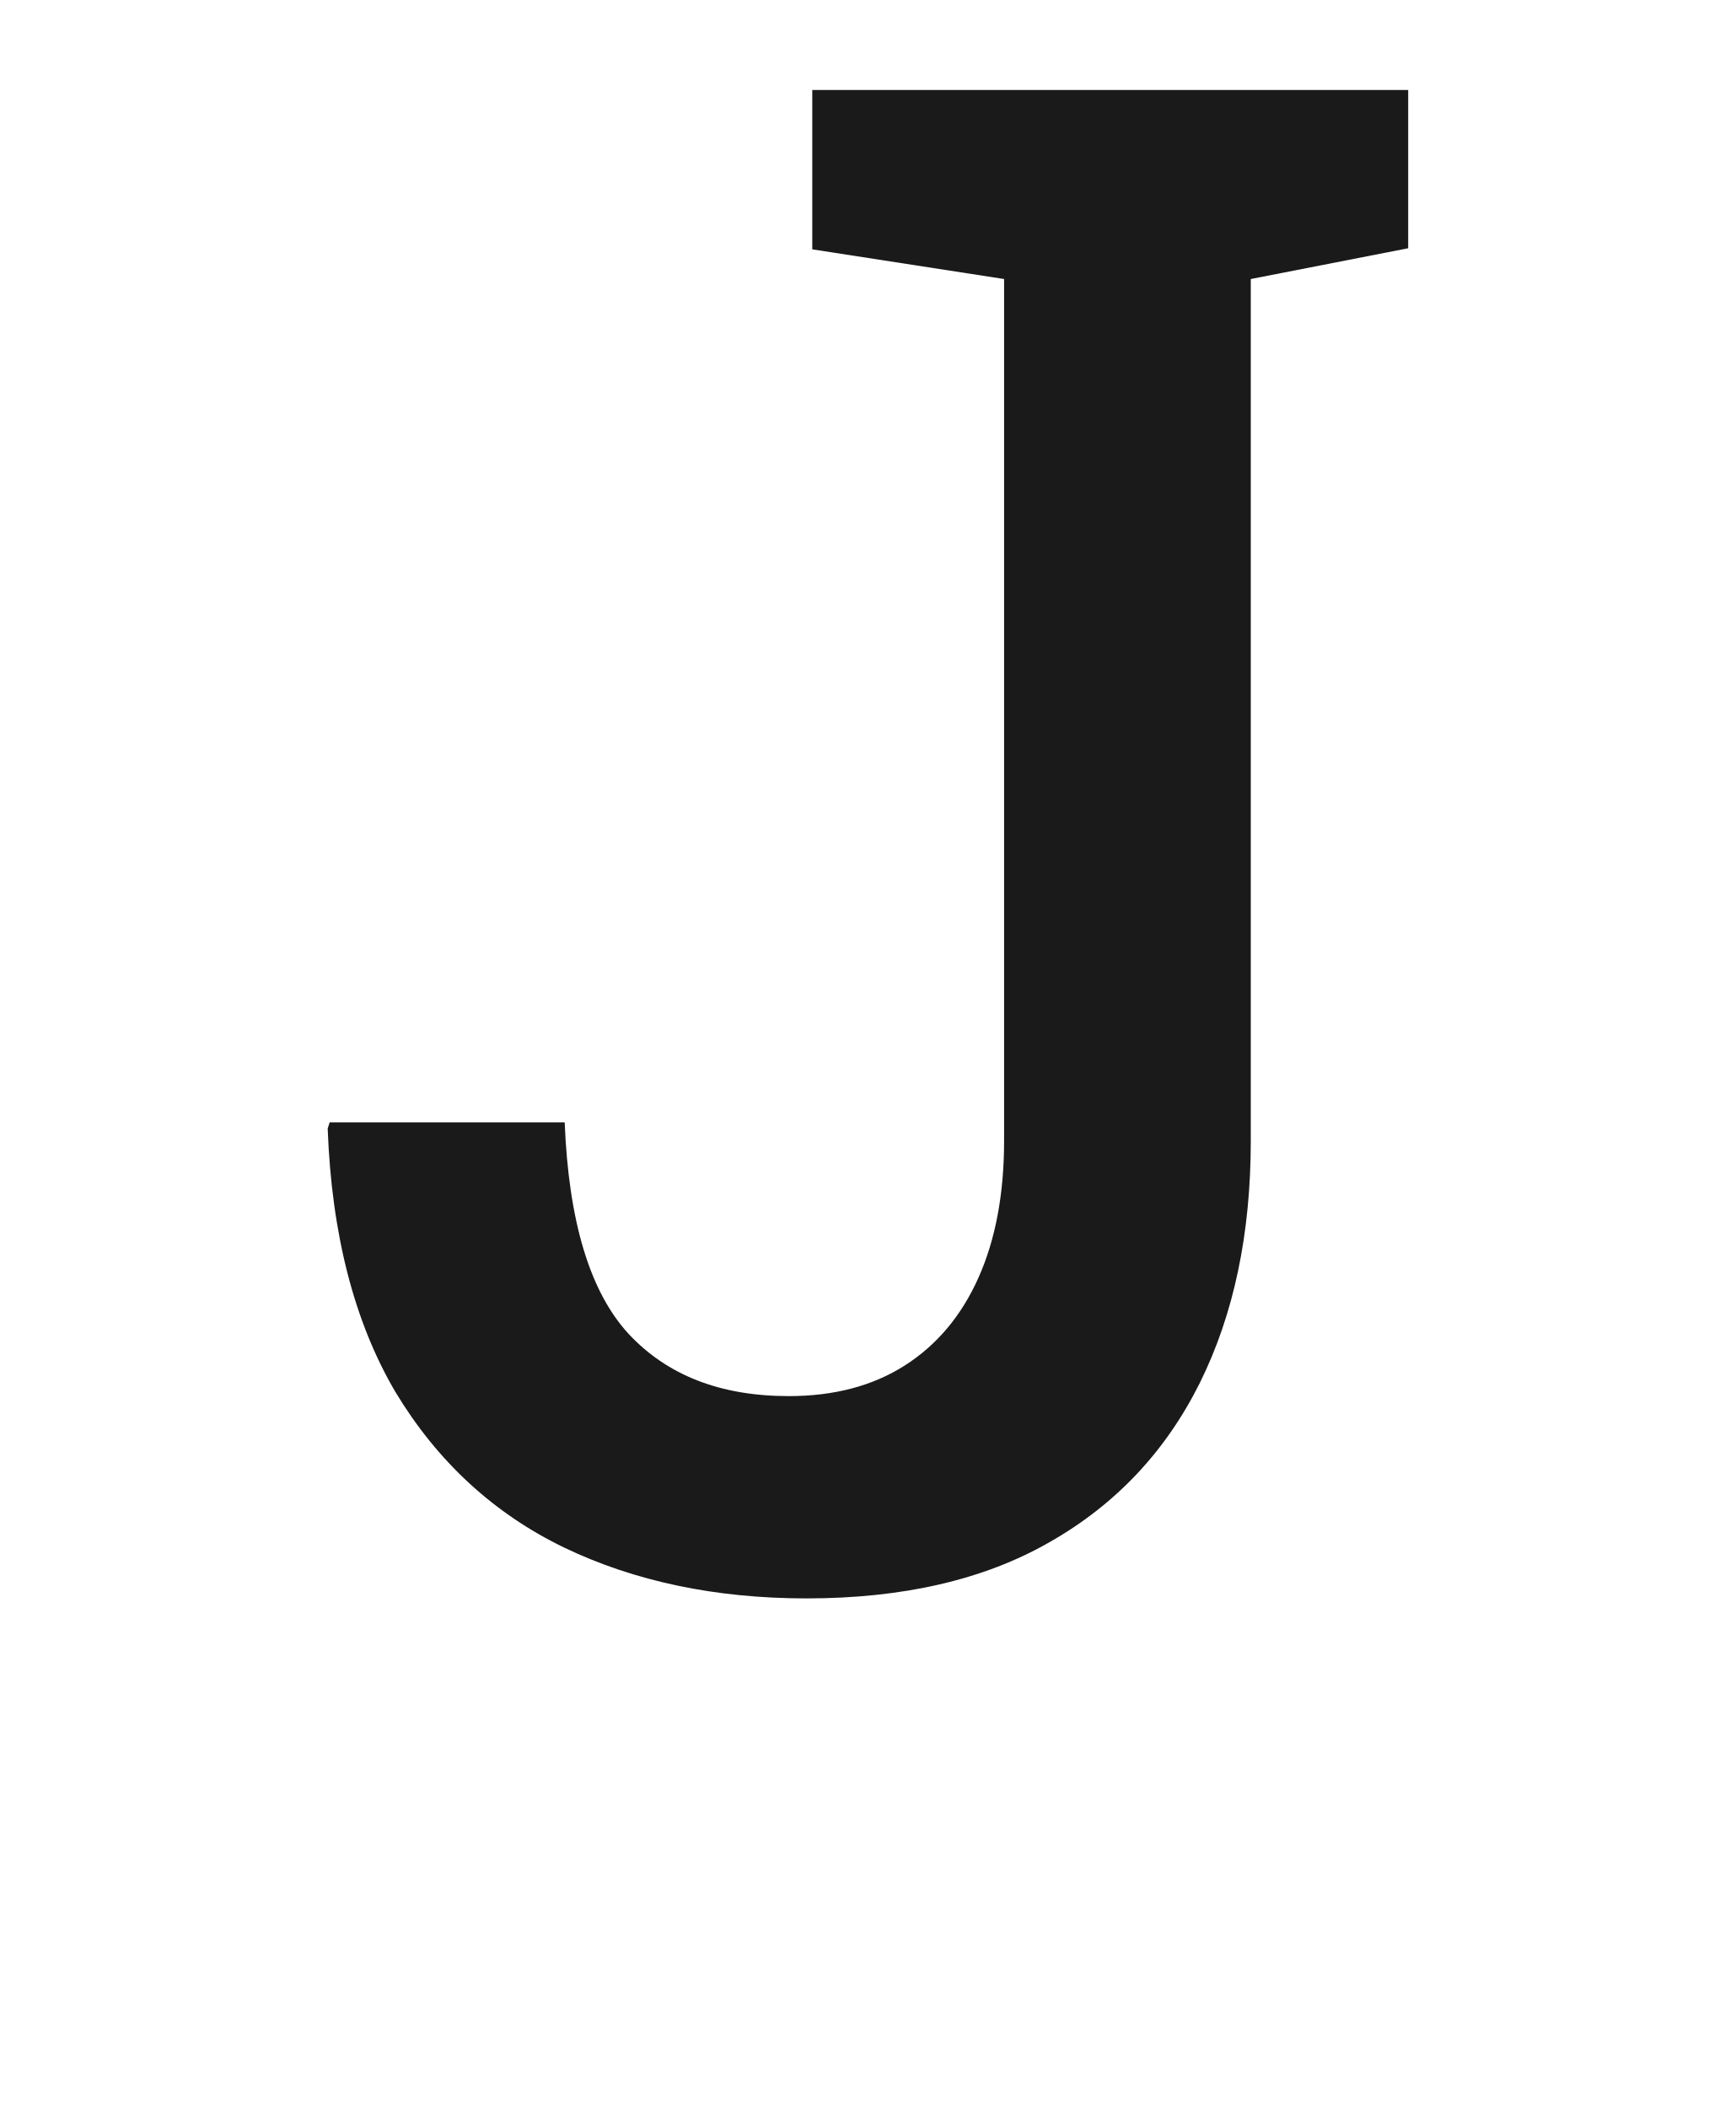
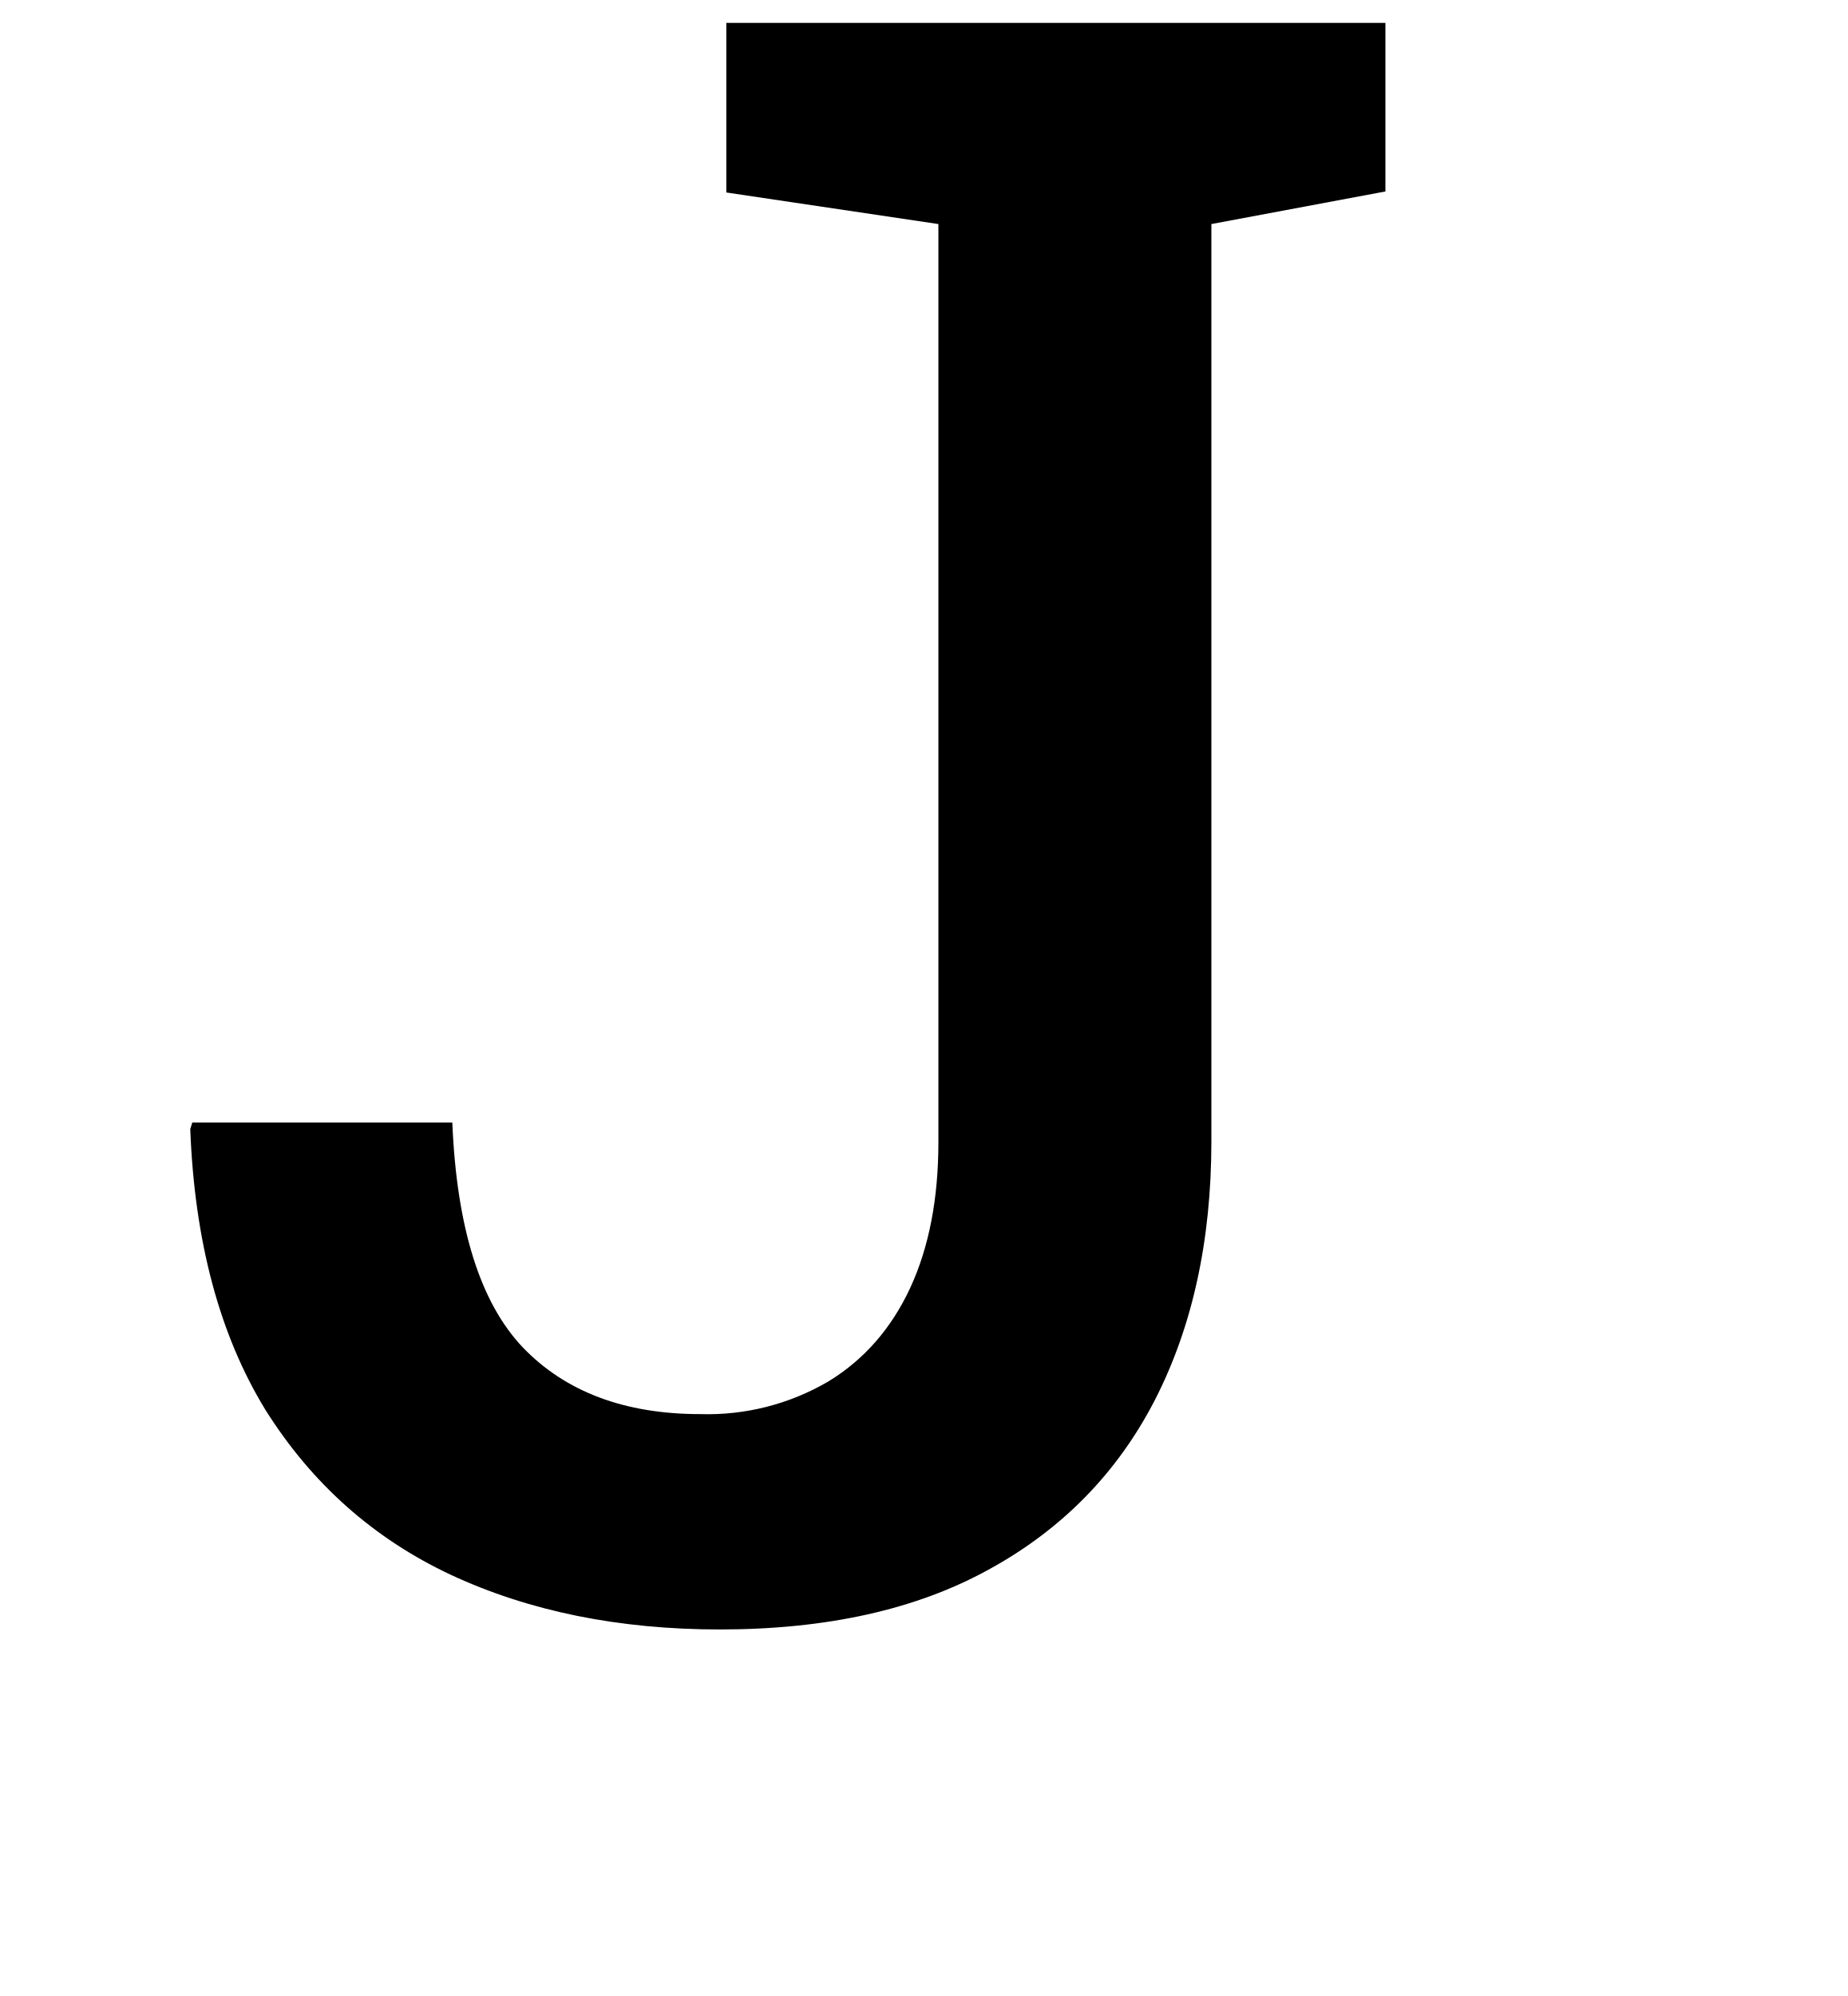
- <svg xmlns="http://www.w3.org/2000/svg" width="42" height="51" viewBox="0 0 11.113 13.494" version="1.1" id="svg1" xml:space="preserve">
-   <defs id="defs1" />
-   <g id="layer1">
-     <rect style="display:none;fill:#e77d00;fill-opacity:1;stroke:none;stroke-width:1.672;stroke-linecap:round;stroke-linejoin:round;paint-order:stroke markers fill" id="rect9" width="11.113" height="13.494" x="0" y="1.6666667e-07" rx="1.9073487e-07" ry="2.623" />
-     <g id="g1" transform="matrix(1.147737,0,0,1,-0.8208633,0)">
-       <path id="text5" style="font-style:normal;font-variant:normal;font-weight:500;font-stretch:normal;font-size:12.253px;font-family:'Roboto Slab';-inkscape-font-specification:'Roboto Slab, Medium';font-variant-ligatures:normal;font-variant-caps:normal;font-variant-numeric:normal;font-variant-east-asian:normal;display:none;fill:#1a1a1a;fill-opacity:1;stroke:none;stroke-width:1.023;stroke-linecap:round;stroke-linejoin:round;stroke-dasharray:none;stroke-opacity:1;paint-order:markers stroke fill" d="M 2.098,0.576 V 3.054 h 1.037 l 0.12,-1.216 h 1.607 V 8.891 L 3.99,9.087 V 10.094 h 3.126 V 9.087 L 6.244,8.891 V 1.838 H 7.851 l 0.12,1.216 h 1.042 V 0.576 Z" />
-       <path id="text21" style="font-size:12.258px;font-family:'Roboto Slab';-inkscape-font-specification:'Roboto Slab, Normal';font-variant-position:super;font-variant-caps:all-small-caps;display:none;fill:#1a1a1a;fill-opacity:1;stroke-width:1.628;stroke-linecap:round;stroke-linejoin:round;paint-order:stroke markers fill" d="m 8.937,0.455 c -0.343,0 -0.65,0.09 -0.922,0.269 C 7.744,0.9 7.439,1.222 7.1,1.689 L 5.322,4.251 H 4.472 V 1.641 L 5.393,1.461 V 0.534 H 2.012 V 1.461 L 2.964,1.641 V 8.147 L 2.012,8.327 V 9.249 H 5.393 V 8.327 L 4.472,8.147 V 5.585 h 1.065 l 1.927,2.64 0.018,0.024 -0.569,0.078 V 9.249 H 10.116 V 8.327 L 9.242,8.177 6.627,4.67 8.201,2.491 C 8.401,2.223 8.576,2.04 8.728,1.94 8.879,1.836 9.043,1.785 9.218,1.785 c 0.076,0 0.15,0.008 0.222,0.024 0.076,0.012 0.161,0.028 0.257,0.048 L 9.937,0.749 C 9.793,0.657 9.641,0.585 9.482,0.534 9.326,0.482 9.145,0.455 8.937,0.455 Z" transform="scale(0.9162598,1.091393)" />
-       <path id="text1-6" style="font-style:normal;font-variant:normal;font-weight:500;font-stretch:normal;font-size:12.253px;font-family:'Roboto Slab';-inkscape-font-specification:'Roboto Slab, Medium';font-variant-ligatures:normal;font-variant-caps:normal;font-variant-numeric:normal;font-variant-east-asian:normal;display:none;fill:#1a1a1a;fill-opacity:1;stroke:none;stroke-width:1.023;stroke-linecap:round;stroke-linejoin:round;stroke-dasharray:none;stroke-opacity:1;paint-order:markers stroke fill" d="M 2.655,0.576 V 1.589 L 3.461,1.772 3.319,4.451 c -0.018,0.823 -0.083,1.521 -0.192,2.091 -0.106,0.566 -0.241,1.033 -0.406,1.399 -0.165,0.366 -0.342,0.66 -0.532,0.882 h -0.642 l 0.137,3.607 h 1.24 V 10.091 H 8.183 v 2.34 H 9.434 L 9.565,8.823 H 8.556 V 1.785 L 9.423,1.589 V 0.576 Z m 2.183,1.274 h 2.336 V 8.823 H 3.741 C 3.924,8.505 4.083,8.135 4.218,7.712 4.357,7.285 4.469,6.802 4.553,6.262 4.637,5.717 4.689,5.114 4.711,4.451 Z" />
-       <path id="text4" style="font-style:normal;font-variant:normal;font-weight:500;font-stretch:normal;font-size:12.262px;font-family:'Roboto Slab';-inkscape-font-specification:'Roboto Slab, Medium';font-variant-ligatures:normal;font-variant-caps:normal;font-variant-numeric:normal;font-variant-east-asian:normal;display:none;fill:#1a1a1a;fill-opacity:1;stroke:none;stroke-width:1.023;stroke-linecap:round;stroke-linejoin:round;stroke-dasharray:none;stroke-opacity:1;paint-order:markers stroke fill" d="M 2.225,0.576 V 1.589 L 3.096,1.785 V 8.891 L 2.225,9.087 V 10.094 h 3.872 c 0.877,0 1.561,-0.231 2.051,-0.693 C 8.641,8.935 8.888,8.254 8.888,7.361 c 0,-0.37 -0.058,-0.71 -0.175,-1.02 C 8.599,6.028 8.433,5.762 8.213,5.544 7.994,5.326 7.723,5.176 7.402,5.093 7.771,4.927 8.06,4.674 8.268,4.334 8.477,3.99 8.581,3.603 8.581,3.171 8.581,2.308 8.328,1.661 7.824,1.23 7.323,0.794 6.625,0.576 5.729,0.576 H 3.096 Z M 4.479,1.851 h 1.25 c 0.483,0 0.848,0.115 1.097,0.346 0.249,0.227 0.373,0.578 0.373,1.053 0,0.423 -0.117,0.752 -0.351,0.987 -0.234,0.235 -0.555,0.353 -0.965,0.353 H 4.479 Z m 0,3.922 h 1.755 c 0.435,0 0.755,0.14 0.96,0.419 0.208,0.279 0.313,0.669 0.313,1.17 0,0.475 -0.122,0.839 -0.367,1.092 C 6.897,8.701 6.55,8.826 6.097,8.826 H 4.479 Z" />
-       <path id="text1-9" style="font-style:normal;font-variant:normal;font-weight:500;font-stretch:normal;font-size:12.253px;font-family:'Roboto Slab';-inkscape-font-specification:'Roboto Slab, Medium';font-variant-ligatures:normal;font-variant-caps:normal;font-variant-numeric:normal;font-variant-east-asian:normal;display:none;fill:#1a1a1a;fill-opacity:1;stroke:none;stroke-width:1.023;stroke-linecap:round;stroke-linejoin:round;stroke-dasharray:none;stroke-opacity:1;paint-order:markers stroke fill" d="M 4.901,0.576 2.257,8.989 1.676,9.087 V 10.094 H 4.216 V 9.087 L 3.639,8.963 4.073,7.466 H 7.045 L 7.468,8.963 6.897,9.087 V 10.094 H 9.436 V 9.087 L 8.855,8.989 6.244,0.576 Z M 5.548,2.426 h 0.033 l 0.071,0.255 1.037,3.523 H 4.435 L 5.471,2.694 Z" />
-       <path id="text1-8" style="font-style:normal;font-variant:normal;font-weight:500;font-stretch:normal;font-size:12.253px;font-family:'Roboto Slab';-inkscape-font-specification:'Roboto Slab, Medium';font-variant-ligatures:normal;font-variant-caps:normal;font-variant-numeric:normal;font-variant-east-asian:normal;display:none;fill:#1a1a1a;fill-opacity:1;stroke:none;stroke-width:1.023;stroke-linecap:round;stroke-linejoin:round;stroke-dasharray:none;stroke-opacity:1;paint-order:markers stroke fill" d="M 1.687,0.576 V 1.589 L 2.559,1.786 V 8.891 L 1.687,9.087 V 10.094 H 4.786 V 9.087 L 3.941,8.891 V 7.304 l 1.181,-1.471 1.923,3.163 v 0.007 L 6.338,9.087 V 10.094 H 9.425 V 9.087 L 8.663,8.924 6.02,4.715 8.389,1.766 9.141,1.589 V 0.576 H 6.162 V 1.589 l 0.707,0.085 -0.017,0.026 -2.912,3.688 V 1.786 L 4.786,1.589 V 0.576 Z" />
-       <path d="m 5.389,0.439 c -0.53,0 -1.009,0.12 -1.437,0.36 C 3.524,1.034 3.159,1.37 2.855,1.805 2.552,2.237 2.318,2.746 2.153,3.335 1.989,3.923 1.907,4.566 1.907,5.263 v 0.144 c 0,0.702 0.082,1.347 0.246,1.935 0.165,0.588 0.399,1.098 0.702,1.529 0.307,0.431 0.674,0.767 1.102,1.007 0.428,0.235 0.907,0.353 1.437,0.353 0.165,0 0.329,-0.016 0.494,-0.046 0.168,-0.026 0.331,-0.065 0.488,-0.117 L 8.493,11.832 9.206,10.662 7.55,9.375 C 8.007,8.943 8.343,8.386 8.559,7.702 8.778,7.013 8.888,6.248 8.888,5.407 V 5.263 c 0,-0.697 -0.08,-1.34 -0.241,-1.928 C 8.486,2.746 8.254,2.237 7.95,1.805 7.647,1.37 7.279,1.034 6.848,0.799 6.416,0.559 5.93,0.439 5.389,0.439 Z m 0,1.314 c 0.479,0 0.876,0.148 1.19,0.445 0.314,0.296 0.548,0.706 0.702,1.229 0.154,0.523 0.23,1.131 0.23,1.824 v 0.157 c 0,0.702 -0.077,1.316 -0.23,1.843 -0.154,0.527 -0.387,0.939 -0.702,1.235 -0.311,0.292 -0.705,0.438 -1.184,0.438 -0.461,0 -0.848,-0.146 -1.163,-0.438 C 3.918,8.189 3.682,7.778 3.525,7.25 3.367,6.719 3.288,6.104 3.288,5.407 V 5.25 c 0,-0.693 0.079,-1.301 0.236,-1.824 0.161,-0.523 0.397,-0.932 0.707,-1.229 0.311,-0.296 0.696,-0.445 1.157,-0.445 z" style="font-weight:500;font-size:12.253px;font-family:'Roboto Slab';-inkscape-font-specification:'Roboto Slab, Medium';display:none;fill:#1a1a1a;stroke-width:1.023;stroke-linecap:round;stroke-linejoin:round;paint-order:markers stroke fill" id="path2" />
-       <path id="text1-7" style="font-style:normal;font-variant:normal;font-weight:500;font-stretch:normal;font-size:12.253px;font-family:'Roboto Slab';-inkscape-font-specification:'Roboto Slab, Medium';font-variant-ligatures:normal;font-variant-caps:normal;font-variant-numeric:normal;font-variant-east-asian:normal;display:inline;fill:#1a1a1a;fill-opacity:1;stroke:none;stroke-width:1.023;stroke-linecap:round;stroke-linejoin:round;stroke-dasharray:none;stroke-opacity:1;paint-order:markers stroke fill" d="M 5.246,0.576 V 1.596 l 1.07,0.19 v 5.517 c 0,0.34 -0.048,0.632 -0.143,0.876 C 6.078,8.423 5.941,8.61 5.762,8.741 5.583,8.872 5.367,8.937 5.115,8.937 4.734,8.937 4.437,8.804 4.221,8.538 4.005,8.268 3.887,7.817 3.865,7.185 H 2.554 L 2.543,7.224 c 0.022,0.676 0.148,1.238 0.378,1.687 0.234,0.445 0.547,0.776 0.938,0.994 0.395,0.218 0.847,0.327 1.355,0.327 0.537,0 0.989,-0.119 1.354,-0.359 C 6.938,9.632 7.217,9.292 7.408,8.852 7.598,8.412 7.692,7.896 7.692,7.303 V 1.786 L 8.57,1.589 V 0.576 Z" />
-       <g id="g24" style="display:none">
-         <path id="path8" style="font-style:normal;font-variant:normal;font-weight:500;font-stretch:normal;font-size:12.262px;font-family:'Roboto Slab';-inkscape-font-specification:'Roboto Slab, Medium';font-variant-ligatures:normal;font-variant-caps:normal;font-variant-numeric:normal;font-variant-east-asian:normal;display:inline;fill:#1a1a1a;fill-opacity:1;stroke:none;stroke-width:1.023;stroke-linecap:round;stroke-linejoin:round;stroke-dasharray:none;stroke-opacity:1;paint-order:markers stroke fill" d="m 7.461,0.439 c -0.812,0 -1.453,0.327 -1.925,0.98 -0.472,0.654 -0.707,1.599 -0.707,2.837 v 2.164 c 0,1.238 0.236,2.183 0.707,2.837 0.475,0.649 1.12,0.974 1.936,0.974 0.808,0 1.448,-0.325 1.919,-0.974 0.472,-0.649 0.707,-1.595 0.707,-2.837 v -2.164 c 0,-1.238 -0.237,-2.183 -0.713,-2.837 C 8.91,0.766 8.269,0.439 7.461,0.439 Z m 0,1.274 c 0.406,0 0.717,0.19 0.932,0.569 0.216,0.379 0.323,0.961 0.323,1.745 v 2.608 c 0,0.793 -0.106,1.379 -0.318,1.759 -0.212,0.379 -0.521,0.569 -0.927,0.569 -0.413,0 -0.727,-0.19 -0.943,-0.569 -0.216,-0.379 -0.323,-0.965 -0.323,-1.759 V 4.027 c 0,-0.789 0.106,-1.37 0.318,-1.745 0.216,-0.379 0.528,-0.569 0.938,-0.569 z" />
-         <path style="font-style:normal;font-variant:normal;font-weight:500;font-stretch:normal;font-size:12.262px;font-family:'Roboto Slab';-inkscape-font-specification:'Roboto Slab, Medium';font-variant-ligatures:normal;font-variant-caps:normal;font-variant-numeric:normal;font-variant-east-asian:normal;display:inline;fill:#1a1a1a;fill-opacity:1;stroke:none;stroke-width:1.023;stroke-linecap:round;stroke-linejoin:round;stroke-dasharray:none;stroke-opacity:1;paint-order:markers stroke fill" d="M 3.695,0.576 0.997,1.204 v 0.967 L 2.318,2.158 V 8.891 L 1.019,9.087 V 10.094 H 4.995 V 9.087 L 3.695,8.891 Z" id="path20" />
-       </g>
-       <path id="text8" style="font-style:normal;font-variant:normal;font-weight:500;font-stretch:normal;font-size:12.262px;font-family:'Roboto Slab';-inkscape-font-specification:'Roboto Slab, Medium';font-variant-ligatures:normal;font-variant-caps:normal;font-variant-numeric:normal;font-variant-east-asian:normal;display:none;fill:#1a1a1a;fill-opacity:1;stroke:none;stroke-width:1.023;stroke-linecap:round;stroke-linejoin:round;stroke-dasharray:none;stroke-opacity:1;paint-order:markers stroke fill" d="m 5.491,0.439 c -0.49,0 -0.932,0.148 -1.327,0.444 C 3.772,1.175 3.463,1.578 3.236,2.093 3.01,2.603 2.896,3.185 2.896,3.838 c 0,0.684 0.099,1.272 0.296,1.765 0.201,0.488 0.482,0.863 0.844,1.124 0.366,0.257 0.794,0.386 1.284,0.386 0.314,0 0.599,-0.074 0.855,-0.222 C 6.432,6.743 6.642,6.527 6.807,6.244 l 0.017,0.098 C 6.816,7.248 6.671,7.913 6.39,8.335 6.108,8.754 5.723,8.963 5.233,8.963 c -0.26,0 -0.508,-0.026 -0.746,-0.079 C 4.249,8.828 4.017,8.743 3.79,8.63 L 3.615,9.839 c 0.241,0.131 0.508,0.229 0.801,0.294 0.292,0.065 0.577,0.098 0.855,0.098 0.585,0 1.097,-0.155 1.536,-0.464 C 7.249,9.453 7.595,8.991 7.843,8.381 8.092,7.767 8.216,7.015 8.216,6.126 V 4.204 C 8.216,3.394 8.103,2.709 7.876,2.152 7.649,1.589 7.332,1.165 6.922,0.877 6.516,0.585 6.039,0.439 5.491,0.439 Z m 0.017,1.275 c 0.42,0 0.746,0.196 0.976,0.588 0.234,0.388 0.351,0.961 0.351,1.719 V 5.035 C 6.717,5.287 6.547,5.492 6.324,5.649 6.101,5.802 5.834,5.877 5.523,5.877 5.256,5.877 5.03,5.795 4.843,5.629 4.657,5.459 4.516,5.222 4.421,4.917 4.326,4.607 4.278,4.248 4.278,3.838 c 0,-0.405 0.053,-0.767 0.159,-1.085 C 4.547,2.431 4.693,2.178 4.876,1.995 5.063,1.808 5.273,1.714 5.507,1.714 Z" />
-       <path id="text9" style="font-style:normal;font-variant:normal;font-weight:500;font-stretch:normal;font-size:12.262px;font-family:'Roboto Slab';-inkscape-font-specification:'Roboto Slab, Medium';font-variant-ligatures:normal;font-variant-caps:normal;font-variant-numeric:normal;font-variant-east-asian:normal;display:none;fill:#1a1a1a;fill-opacity:1;stroke:none;stroke-width:1.023;stroke-linecap:round;stroke-linejoin:round;stroke-dasharray:none;stroke-opacity:1;paint-order:markers stroke fill" d="m 5.554,0.439 c -0.49,0 -0.922,0.105 -1.294,0.314 C 3.89,0.958 3.603,1.256 3.398,1.648 3.193,2.04 3.091,2.52 3.091,3.086 c 0,0.484 0.108,0.911 0.323,1.281 0.216,0.366 0.515,0.647 0.899,0.843 C 3.875,5.416 3.528,5.718 3.272,6.119 3.016,6.516 2.888,6.978 2.888,7.505 c 0,0.584 0.111,1.081 0.334,1.49 0.227,0.405 0.541,0.713 0.944,0.922 0.402,0.209 0.868,0.314 1.398,0.314 0.526,0 0.989,-0.105 1.388,-0.314 C 7.354,9.708 7.667,9.401 7.89,8.996 8.113,8.586 8.224,8.089 8.224,7.505 8.224,6.982 8.095,6.52 7.835,6.119 7.579,5.718 7.232,5.416 6.793,5.211 7.173,5.015 7.475,4.734 7.698,4.368 7.921,3.997 8.033,3.57 8.033,3.086 8.033,2.52 7.926,2.04 7.714,1.648 7.506,1.256 7.215,0.958 6.842,0.753 6.473,0.544 6.044,0.439 5.554,0.439 Z m 0,1.275 c 0.219,0 0.409,0.061 0.57,0.183 0.165,0.122 0.293,0.29 0.384,0.503 0.095,0.214 0.143,0.462 0.143,0.745 0,0.288 -0.046,0.538 -0.137,0.752 C 6.422,4.111 6.296,4.276 6.135,4.394 5.974,4.507 5.784,4.564 5.565,4.564 5.228,4.564 4.961,4.435 4.764,4.178 4.57,3.921 4.473,3.577 4.473,3.145 4.473,2.71 4.57,2.363 4.764,2.106 4.961,1.845 5.225,1.714 5.554,1.714 Z m 0,4.131 c 0.252,0 0.475,0.066 0.669,0.196 0.197,0.131 0.351,0.316 0.461,0.556 0.11,0.235 0.164,0.51 0.164,0.824 0,0.314 -0.053,0.586 -0.159,0.817 C 6.583,8.469 6.433,8.647 6.239,8.773 6.045,8.9 5.82,8.963 5.565,8.963 5.173,8.963 4.859,8.826 4.621,8.551 4.387,8.277 4.27,7.9 4.27,7.421 c 0,-0.314 0.055,-0.588 0.165,-0.824 C 4.545,6.357 4.694,6.172 4.884,6.041 5.078,5.911 5.301,5.845 5.554,5.845 Z" />
-       <path id="text10" style="font-style:normal;font-variant:normal;font-weight:500;font-stretch:normal;font-size:12.262px;font-family:'Roboto Slab';-inkscape-font-specification:'Roboto Slab, Medium';font-variant-ligatures:normal;font-variant-caps:normal;font-variant-numeric:normal;font-variant-east-asian:normal;display:none;fill:#1a1a1a;fill-opacity:1;stroke:none;stroke-width:1.023;stroke-linecap:round;stroke-linejoin:round;stroke-dasharray:none;stroke-opacity:1;paint-order:markers stroke fill" d="M 2.787,0.576 V 2.858 H 3.889 L 3.96,1.851 H 6.993 C 6.5,2.544 6.077,3.267 5.726,4.021 5.379,4.77 5.095,5.564 4.876,6.4 4.657,7.237 4.501,8.137 4.41,9.1 L 4.328,10.094 H 5.71 L 5.792,9.1 C 5.865,8.359 5.955,7.683 6.061,7.073 6.167,6.459 6.31,5.875 6.489,5.321 6.672,4.764 6.911,4.206 7.207,3.648 7.503,3.086 7.876,2.487 8.326,1.851 V 0.576 Z" />
-       <path id="text11" style="font-style:normal;font-variant:normal;font-weight:500;font-stretch:normal;font-size:12.262px;font-family:'Roboto Slab';-inkscape-font-specification:'Roboto Slab, Medium';font-variant-ligatures:normal;font-variant-caps:normal;font-variant-numeric:normal;font-variant-east-asian:normal;display:none;fill:#1a1a1a;fill-opacity:1;stroke:none;stroke-width:1.023;stroke-linecap:round;stroke-linejoin:round;stroke-dasharray:none;stroke-opacity:1;paint-order:markers stroke fill" d="m 5.965,0.439 c -0.607,0 -1.144,0.172 -1.612,0.516 C 3.888,1.3 3.523,1.801 3.256,2.459 2.992,3.113 2.861,3.912 2.861,4.858 V 6.361 c 0,0.815 0.119,1.512 0.357,2.092 0.238,0.575 0.567,1.015 0.987,1.32 0.42,0.305 0.901,0.458 1.442,0.458 0.519,0 0.975,-0.142 1.366,-0.425 0.391,-0.288 0.694,-0.682 0.91,-1.183 0.219,-0.501 0.329,-1.074 0.329,-1.719 0,-0.61 -0.093,-1.155 -0.28,-1.634 C 7.786,4.79 7.519,4.415 7.172,4.145 6.824,3.871 6.413,3.733 5.938,3.733 c -0.34,0 -0.653,0.066 -0.938,0.196 C 4.718,4.061 4.482,4.237 4.292,4.459 L 4.27,4.426 C 4.285,3.533 4.441,2.862 4.737,2.413 5.033,1.96 5.451,1.734 5.992,1.734 c 0.241,0 0.466,0.03 0.674,0.091 0.208,0.057 0.406,0.131 0.592,0.222 L 7.511,0.838 C 7.288,0.712 7.047,0.613 6.788,0.543 6.528,0.474 6.254,0.439 5.965,0.439 Z M 5.543,4.976 c 0.42,0 0.746,0.179 0.976,0.536 0.234,0.357 0.351,0.817 0.351,1.379 0,0.388 -0.051,0.739 -0.153,1.053 C 6.618,8.257 6.476,8.506 6.294,8.689 6.111,8.872 5.89,8.963 5.63,8.963 5.221,8.963 4.885,8.745 4.621,8.309 4.362,7.874 4.232,7.25 4.232,6.44 V 5.753 C 4.316,5.592 4.422,5.455 4.55,5.342 4.678,5.224 4.826,5.134 4.994,5.073 5.162,5.008 5.345,4.976 5.543,4.976 Z" />
-       <path id="text12" style="font-style:normal;font-variant:normal;font-weight:500;font-stretch:normal;font-size:12.262px;font-family:'Roboto Slab';-inkscape-font-specification:'Roboto Slab, Medium';font-variant-ligatures:normal;font-variant-caps:normal;font-variant-numeric:normal;font-variant-east-asian:normal;display:none;fill:#1a1a1a;fill-opacity:1;stroke:none;stroke-width:1.023;stroke-linecap:round;stroke-linejoin:round;stroke-dasharray:none;stroke-opacity:1;paint-order:markers stroke fill" d="M 3.569,0.577 3.108,5.845 4.309,5.956 C 4.386,5.69 4.512,5.485 4.687,5.342 4.863,5.198 5.126,5.126 5.477,5.126 c 0.409,0 0.722,0.179 0.938,0.536 0.219,0.357 0.329,0.824 0.329,1.399 0,0.575 -0.106,1.037 -0.318,1.386 C 6.217,8.791 5.908,8.963 5.499,8.963 5.144,8.963 4.856,8.835 4.633,8.578 4.413,8.316 4.303,7.954 4.303,7.492 l -1.3,0.052 -0.011,0.039 c -0.011,0.558 0.093,1.035 0.312,1.431 0.223,0.397 0.527,0.7 0.911,0.909 0.384,0.205 0.811,0.307 1.283,0.307 0.567,0 1.044,-0.135 1.431,-0.405 C 7.321,9.552 7.618,9.177 7.819,8.702 8.02,8.222 8.12,7.671 8.12,7.048 8.12,6.381 8.025,5.808 7.835,5.329 7.649,4.849 7.376,4.481 7.018,4.224 6.66,3.967 6.229,3.843 5.724,3.851 5.552,3.856 5.391,3.88 5.241,3.923 5.092,3.967 4.952,4.026 4.824,4.1 4.696,4.17 4.582,4.25 4.479,4.342 L 4.72,1.943 h 2.249 l 0.126,0.68 H 8.005 V 0.577 Z" />
-       <path id="text13" style="font-style:normal;font-variant:normal;font-weight:500;font-stretch:normal;font-size:12.262px;font-family:'Roboto Slab';-inkscape-font-specification:'Roboto Slab, Medium';font-variant-ligatures:normal;font-variant-caps:normal;font-variant-numeric:normal;font-variant-east-asian:normal;display:none;fill:#1a1a1a;fill-opacity:1;stroke:none;stroke-width:1.023;stroke-linecap:round;stroke-linejoin:round;stroke-dasharray:none;stroke-opacity:1;paint-order:markers stroke fill" d="M 6.058,0.576 2.652,7.008 2.702,7.852 H 6.097 V 8.891 L 5.224,9.087 V 10.094 H 8.339 V 9.087 L 7.473,8.891 V 7.852 H 8.46 V 6.694 H 7.473 V 0.576 Z m 0.006,2.229 0.033,0.013 V 6.694 H 4.007 L 5.943,3.112 Z" />
-       <path id="text14" style="font-style:normal;font-variant:normal;font-weight:500;font-stretch:normal;font-size:12.262px;font-family:'Roboto Slab';-inkscape-font-specification:'Roboto Slab, Medium';font-variant-ligatures:normal;font-variant-caps:normal;font-variant-numeric:normal;font-variant-east-asian:normal;display:none;fill:#1a1a1a;fill-opacity:1;stroke:none;stroke-width:1.023;stroke-linecap:round;stroke-linejoin:round;stroke-dasharray:none;stroke-opacity:1;paint-order:markers stroke fill" d="m 5.516,0.439 c -0.501,0 -0.945,0.113 -1.333,0.34 C 3.796,1.006 3.494,1.317 3.278,1.714 3.066,2.106 2.965,2.548 2.976,3.04 l 0.011,0.039 h 1.338 c 0,-0.275 0.049,-0.514 0.148,-0.719 0.102,-0.205 0.243,-0.364 0.422,-0.477 0.183,-0.113 0.393,-0.17 0.631,-0.17 0.388,0 0.682,0.128 0.883,0.386 0.201,0.253 0.301,0.612 0.301,1.078 0,0.296 -0.042,0.554 -0.126,0.772 -0.08,0.214 -0.21,0.379 -0.389,0.497 -0.175,0.113 -0.404,0.17 -0.686,0.17 H 4.589 V 5.871 h 0.9 c 0.457,0 0.795,0.131 1.014,0.392 0.219,0.257 0.329,0.638 0.329,1.144 0,0.501 -0.117,0.887 -0.351,1.157 -0.23,0.266 -0.549,0.399 -0.954,0.399 -0.263,0 -0.492,-0.061 -0.686,-0.183 C 4.651,8.654 4.503,8.481 4.397,8.263 4.295,8.046 4.244,7.795 4.244,7.512 H 2.911 l -0.011,0.039 C 2.888,8.113 2.997,8.595 3.223,8.996 3.454,9.392 3.77,9.697 4.172,9.911 4.574,10.124 5.026,10.231 5.527,10.231 c 0.523,0 0.985,-0.111 1.388,-0.333 0.406,-0.227 0.724,-0.549 0.954,-0.967 0.23,-0.423 0.346,-0.922 0.346,-1.497 0,-0.51 -0.11,-0.961 -0.329,-1.353 -0.216,-0.392 -0.552,-0.682 -1.009,-0.869 0.406,-0.218 0.709,-0.512 0.91,-0.883 0.205,-0.37 0.307,-0.767 0.307,-1.19 0,-0.863 -0.234,-1.527 -0.702,-1.994 C 6.923,0.674 6.298,0.439 5.516,0.439 Z" />
-       <path id="text15" style="font-style:normal;font-variant:normal;font-weight:500;font-stretch:normal;font-size:12.262px;font-family:'Roboto Slab';-inkscape-font-specification:'Roboto Slab, Medium';font-variant-ligatures:normal;font-variant-caps:normal;font-variant-numeric:normal;font-variant-east-asian:normal;display:none;fill:#1a1a1a;fill-opacity:1;stroke:none;stroke-width:1.023;stroke-linecap:round;stroke-linejoin:round;stroke-dasharray:none;stroke-opacity:1;paint-order:markers stroke fill" d="m 5.485,0.439 c -0.552,0 -1.029,0.133 -1.431,0.398 C 3.655,1.099 3.35,1.457 3.138,1.91 2.926,2.359 2.825,2.864 2.836,3.426 l 0.011,0.039 h 1.338 c 0,-0.549 0.11,-0.976 0.329,-1.281 C 4.734,1.875 5.048,1.72 5.458,1.72 c 0.388,0 0.684,0.144 0.888,0.431 0.205,0.288 0.307,0.638 0.307,1.052 0,0.231 -0.033,0.46 -0.099,0.687 C 6.489,4.117 6.375,4.367 6.214,4.642 6.057,4.912 5.836,5.239 5.551,5.623 L 2.952,9.002 V 10.094 H 8.277 V 7.839 H 7.175 L 7.092,8.826 H 4.701 L 4.69,8.793 6.472,6.499 C 6.823,6.05 7.114,5.642 7.345,5.276 7.579,4.91 7.752,4.557 7.866,4.217 7.983,3.877 8.041,3.527 8.041,3.165 8.041,2.629 7.936,2.156 7.728,1.746 7.523,1.337 7.231,1.016 6.851,0.785 6.47,0.554 6.015,0.439 5.485,0.439 Z" />
-     </g>
-   </g>
+ <svg xmlns="http://www.w3.org/2000/svg" width="40.932" height="44.208" viewBox="0 0 10.83 11.697">
+   <path d="M4.257.134v.994l1.243.185v5.38q0 .497-.165.854-.166.357-.479.548a1.4 1.4 0 0 1-.752.192q-.663 0-1.039-.39-.376-.395-.414-1.319H1.127l-.012.039q.038.987.44 1.644.408.65 1.09.969.687.319 1.574.319.938 0 1.574-.35.645-.352.976-.995.33-.644.331-1.511v-5.38l1.02-.191V.134Z" style="font-size:250.698px;font-family:&quot;Roboto Slab&quot;,sans-serif;dominant-baseline:central;display:inline;fill:#000;stroke-width:.003" />
</svg>
